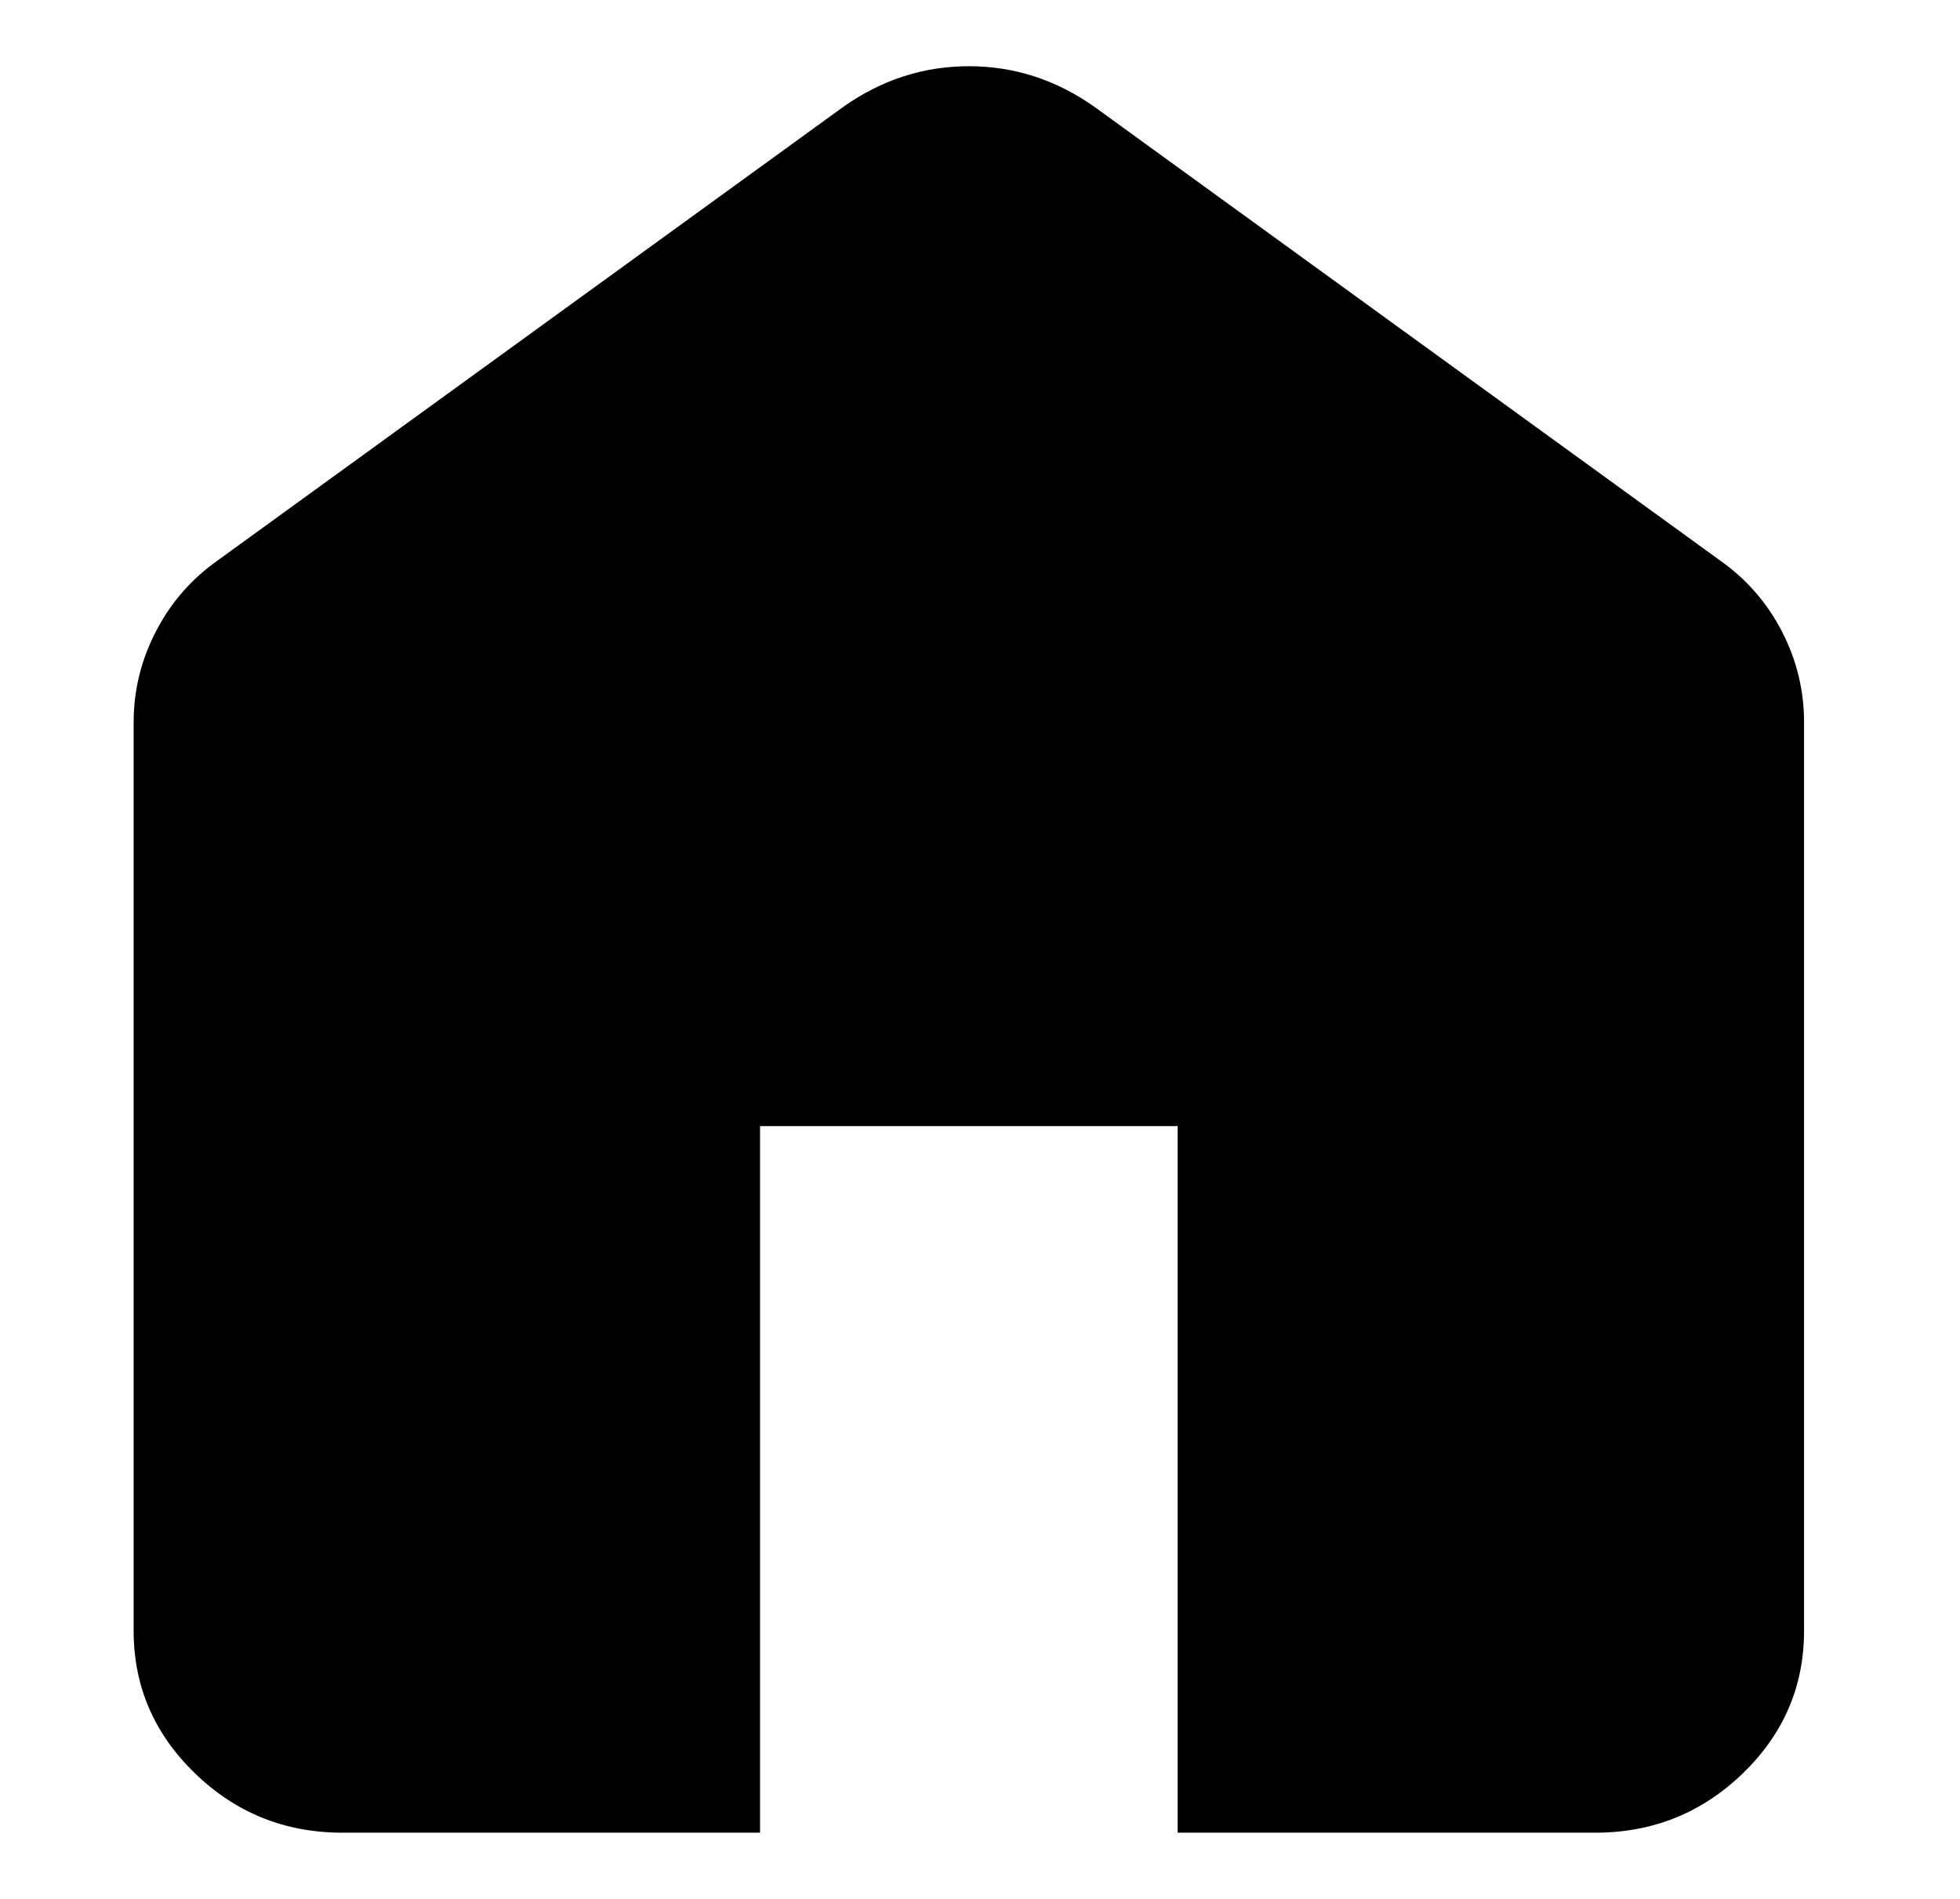
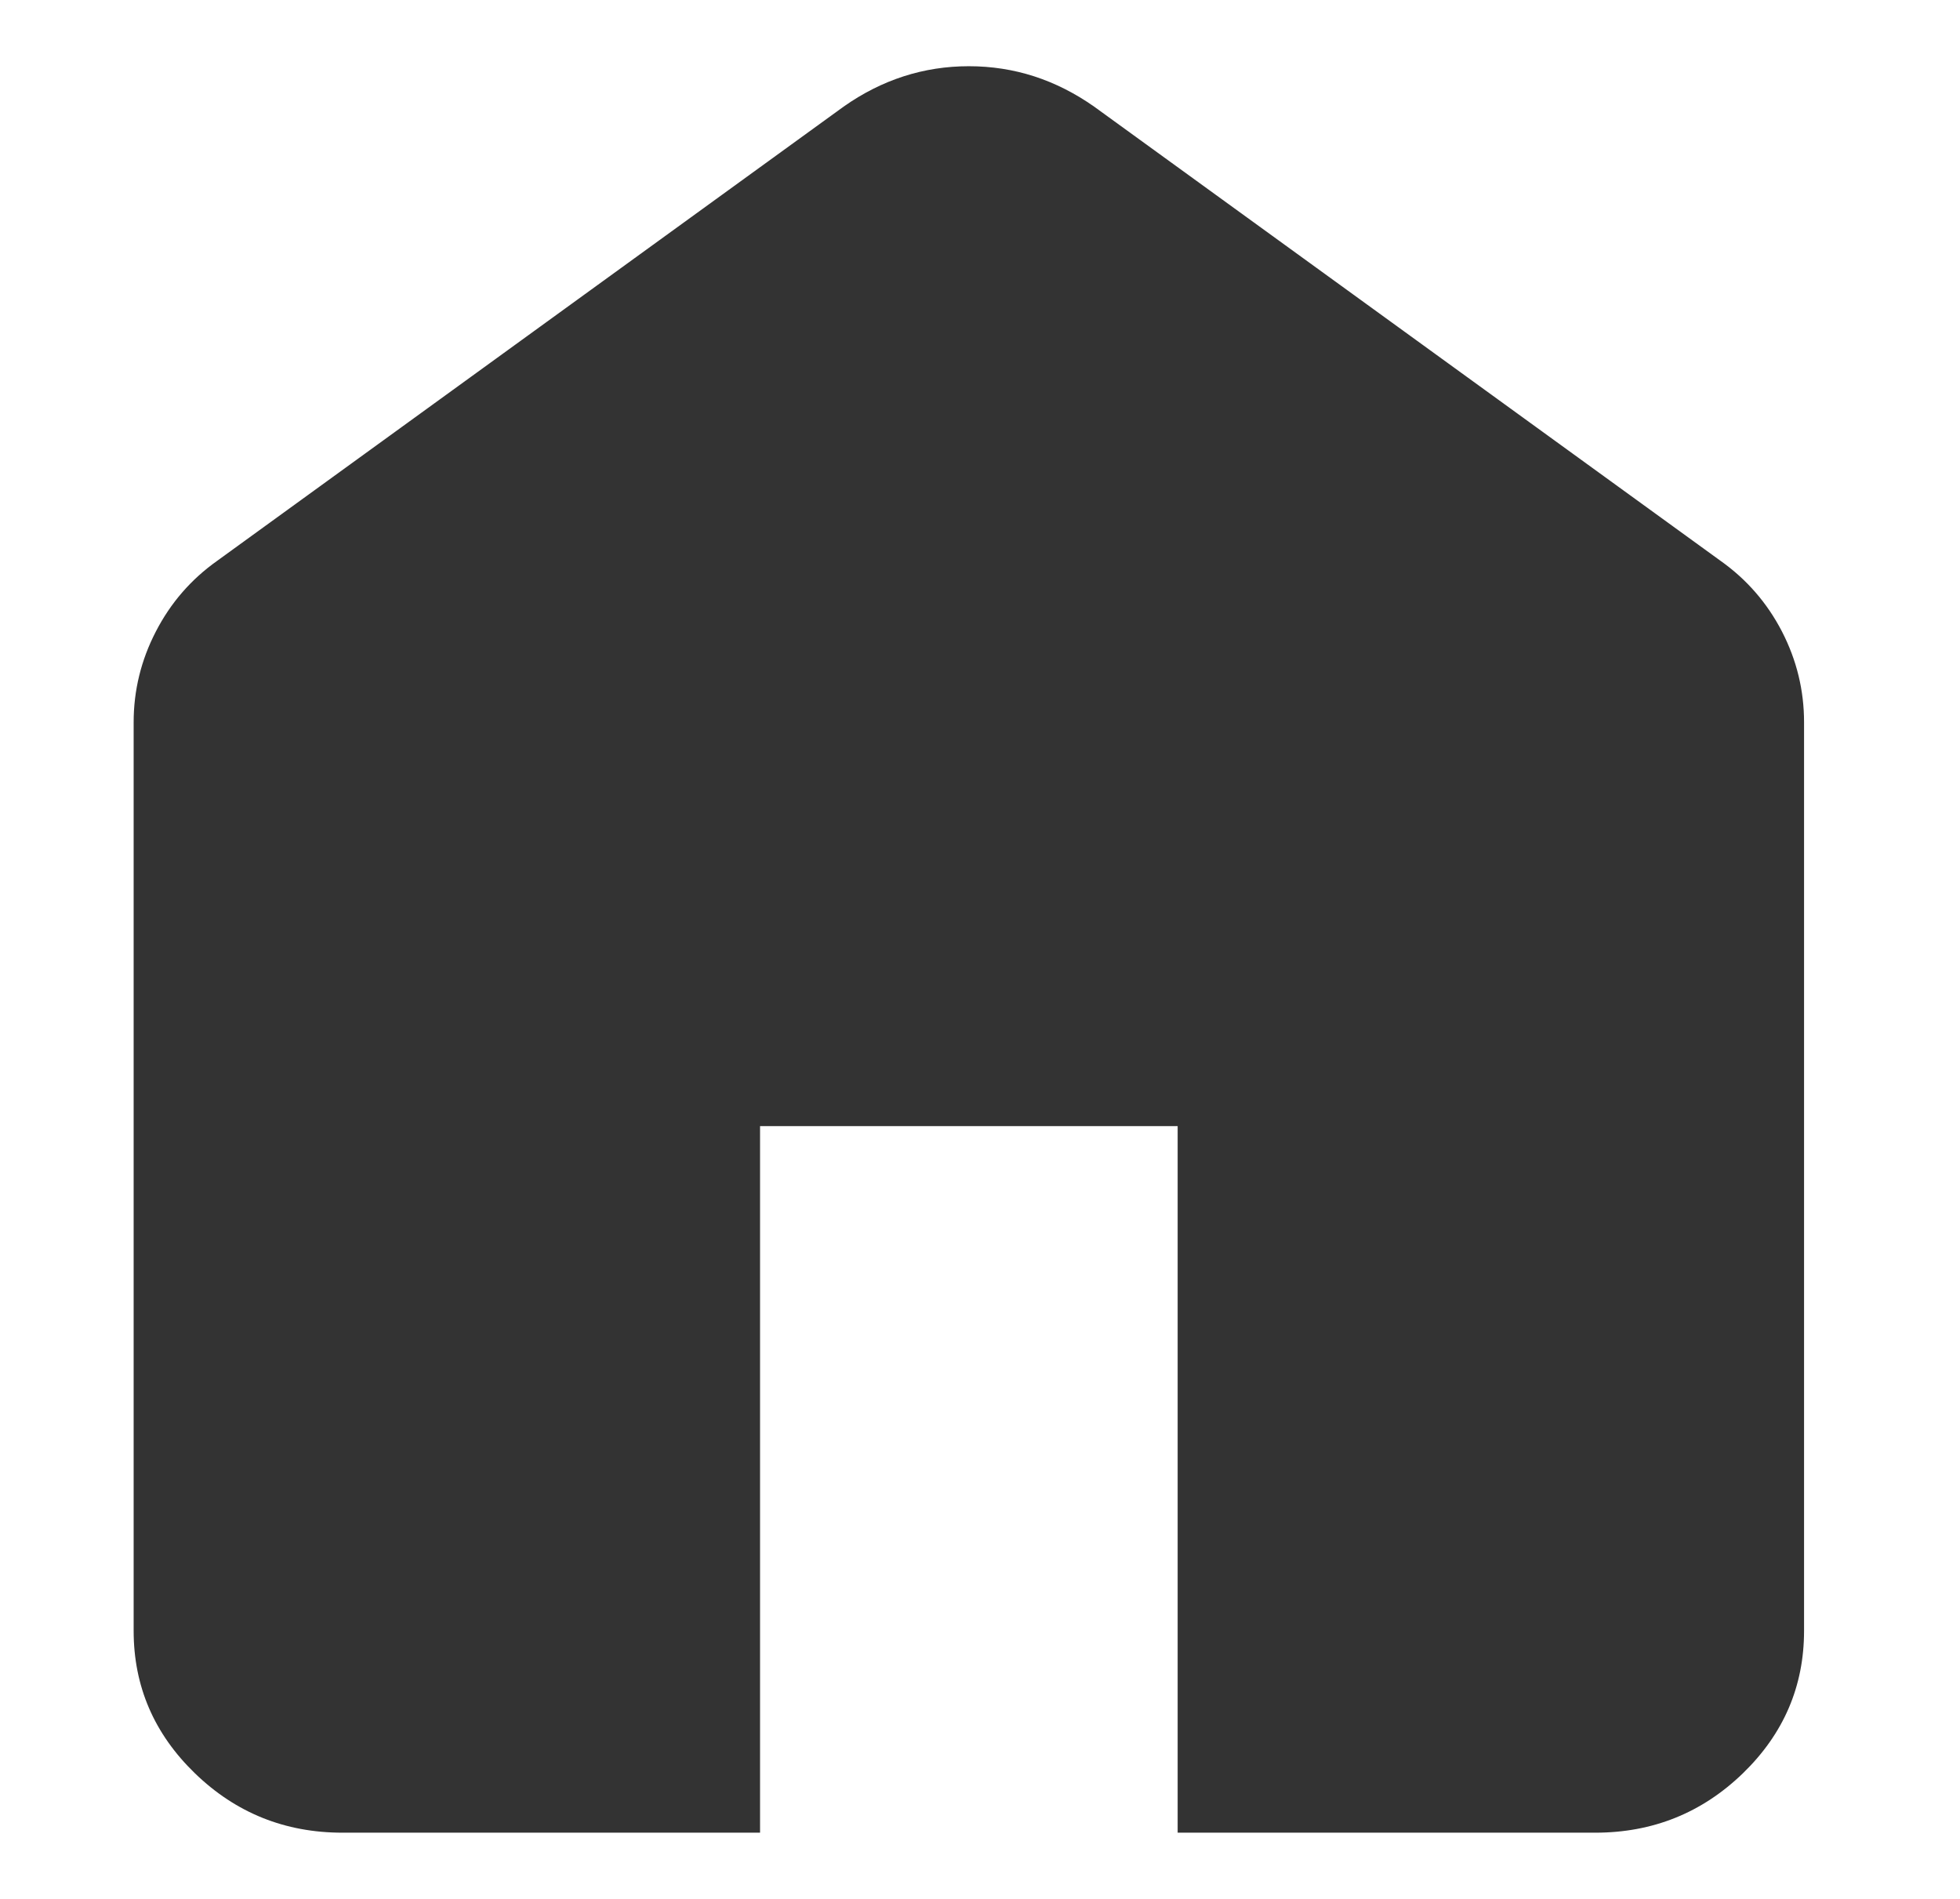
<svg xmlns="http://www.w3.org/2000/svg" width="32" height="31" viewBox="0 0 32 31" fill="none">
-   <path d="M5.591 29.919C4.653 29.919 3.851 29.596 3.184 28.951C2.516 28.305 2.182 27.529 2.182 26.623V11.792C2.182 11.271 2.303 10.776 2.545 10.309C2.786 9.842 3.119 9.458 3.545 9.156L13.773 1.741C14.085 1.521 14.412 1.356 14.753 1.246C15.094 1.136 15.449 1.081 15.818 1.081C16.187 1.081 16.543 1.136 16.884 1.246C17.224 1.356 17.551 1.521 17.864 1.741L28.091 9.156C28.517 9.458 28.851 9.842 29.093 10.309C29.334 10.776 29.454 11.271 29.454 11.792V26.623C29.454 27.529 29.121 28.305 28.454 28.951C27.786 29.596 26.983 29.919 26.045 29.919H19.227V18.384H12.409V29.919H5.591Z" fill="black" />
+   <path d="M5.591 29.919C4.653 29.919 3.851 29.596 3.184 28.951C2.516 28.305 2.182 27.529 2.182 26.623V11.792C2.182 11.271 2.303 10.776 2.545 10.309C2.786 9.842 3.119 9.458 3.545 9.156L13.773 1.741C14.085 1.521 14.412 1.356 14.753 1.246C15.094 1.136 15.449 1.081 15.818 1.081C16.187 1.081 16.543 1.136 16.884 1.246C17.224 1.356 17.551 1.521 17.864 1.741L28.091 9.156C28.517 9.458 28.851 9.842 29.093 10.309C29.334 10.776 29.454 11.271 29.454 11.792V26.623C29.454 27.529 29.121 28.305 28.454 28.951C27.786 29.596 26.983 29.919 26.045 29.919H19.227V18.384H12.409V29.919H5.591Z" fill="#333333" />
</svg>
